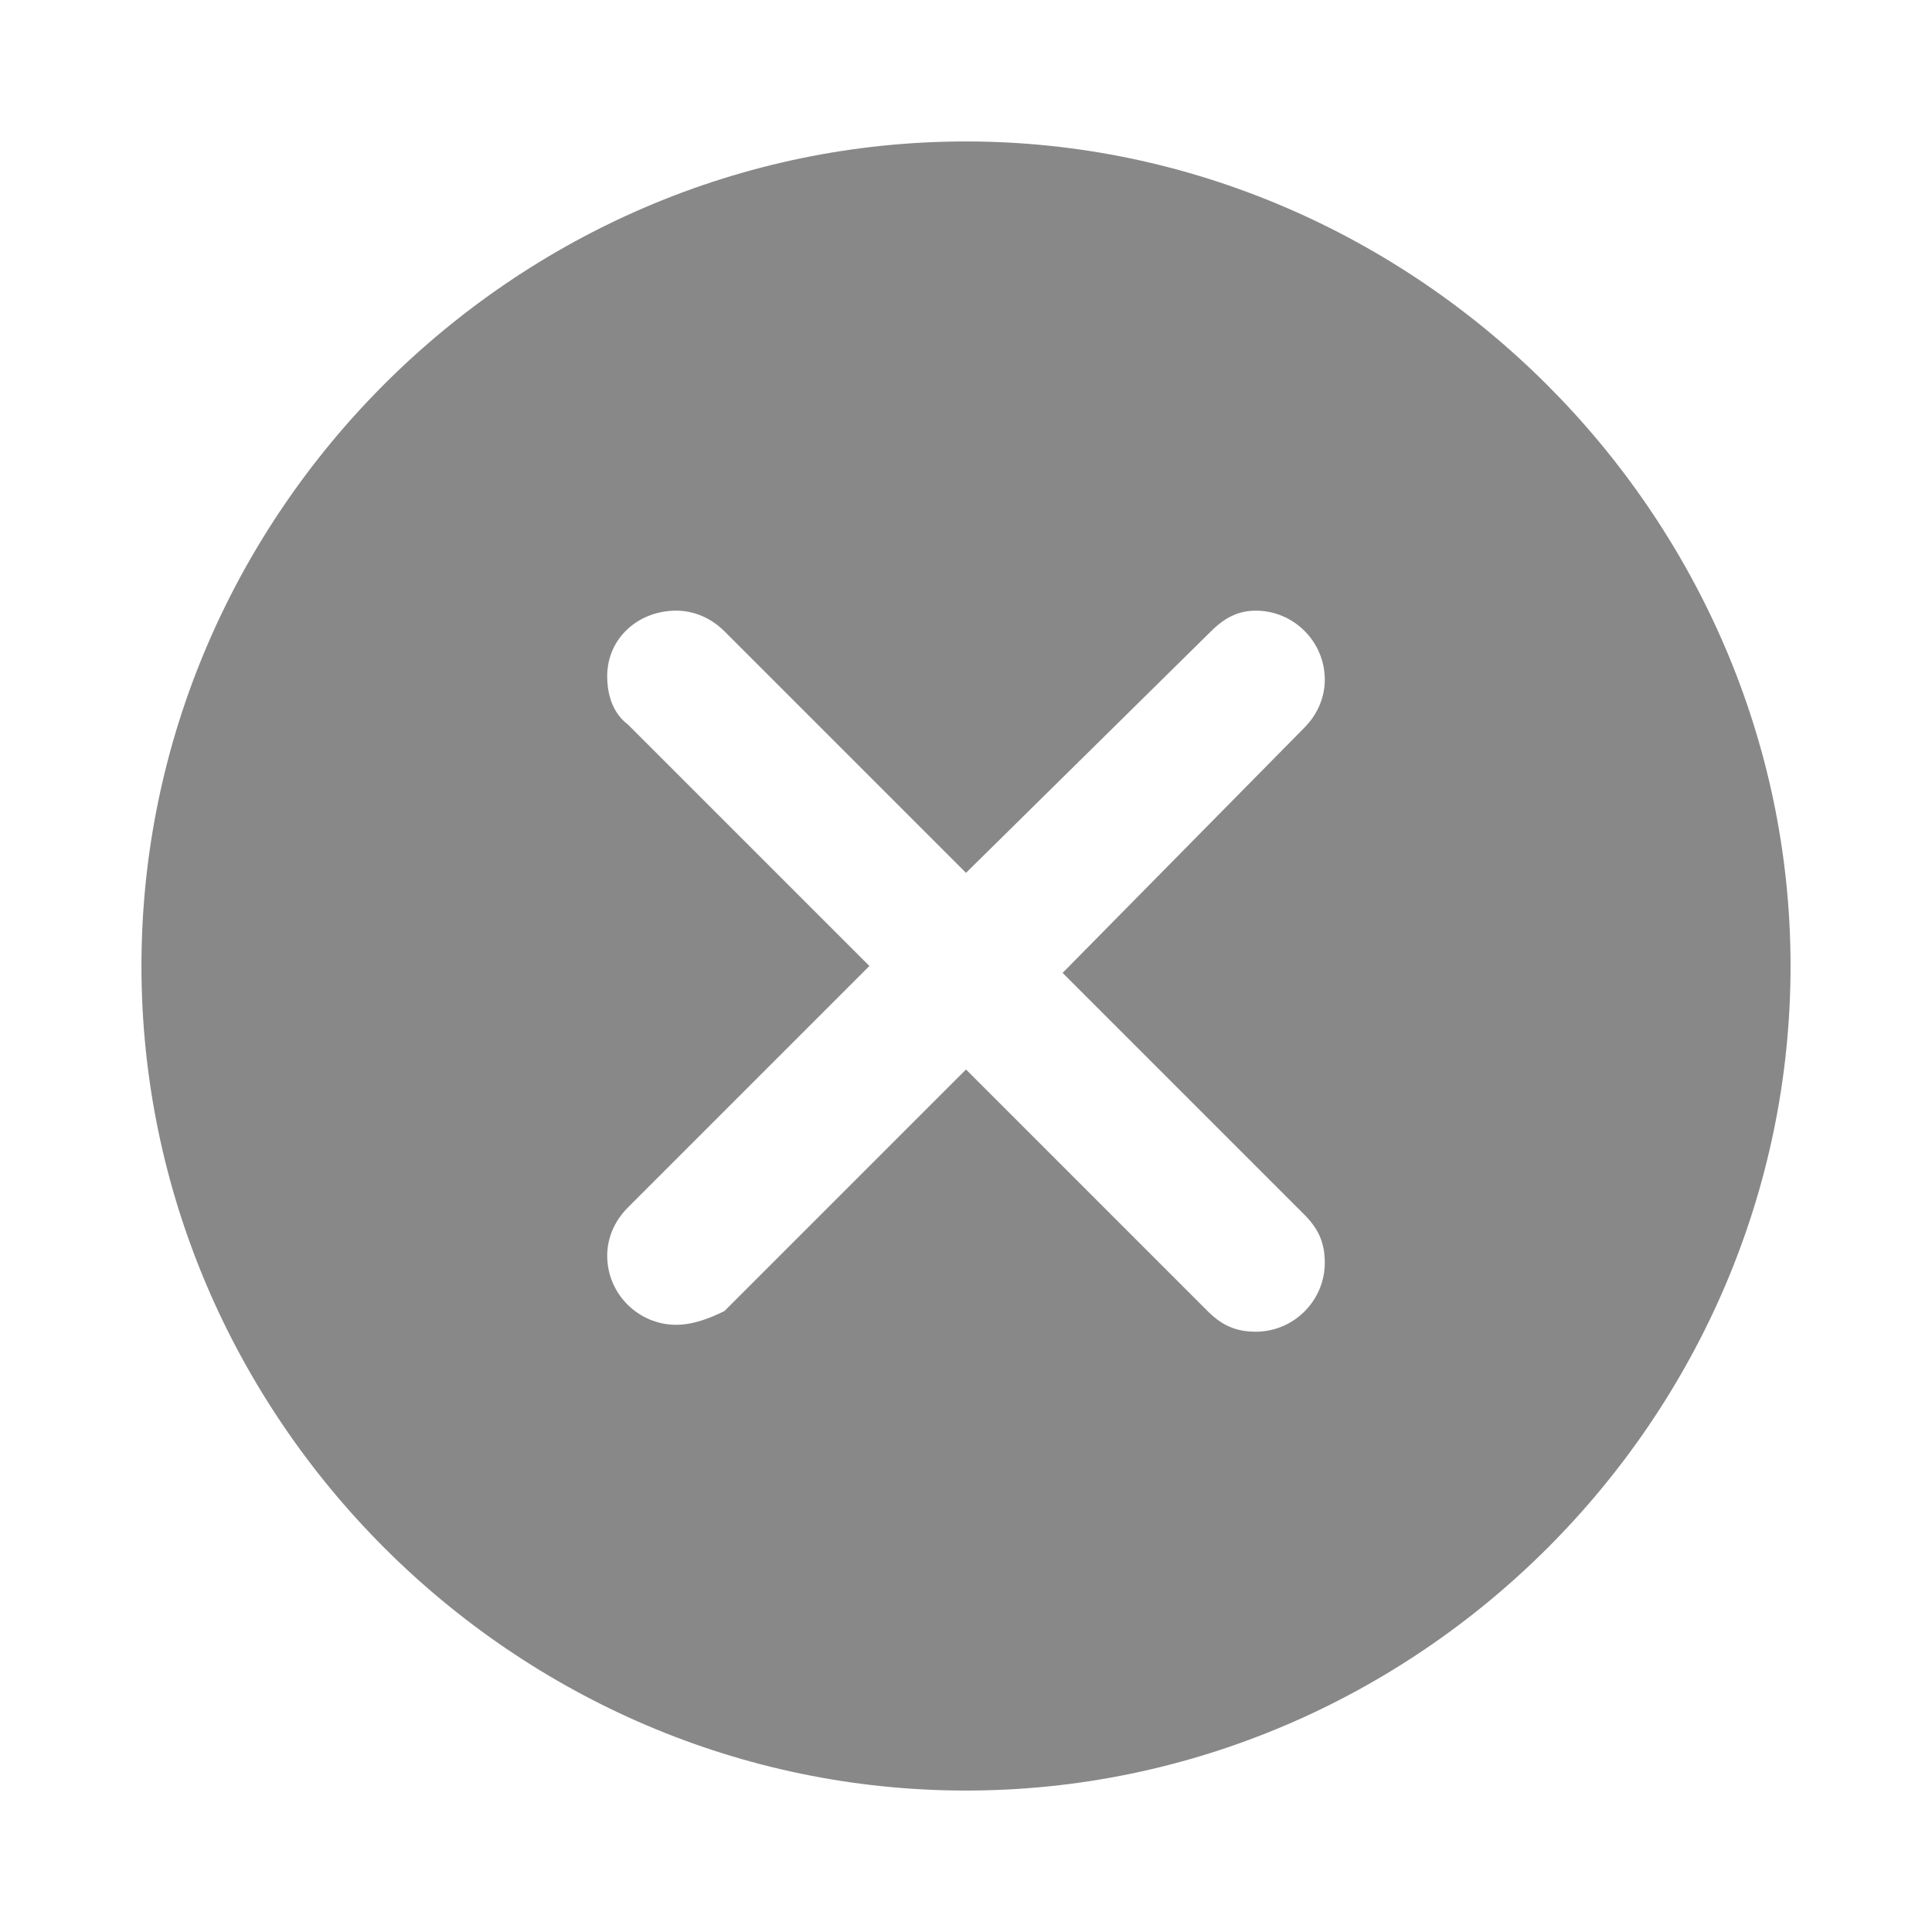
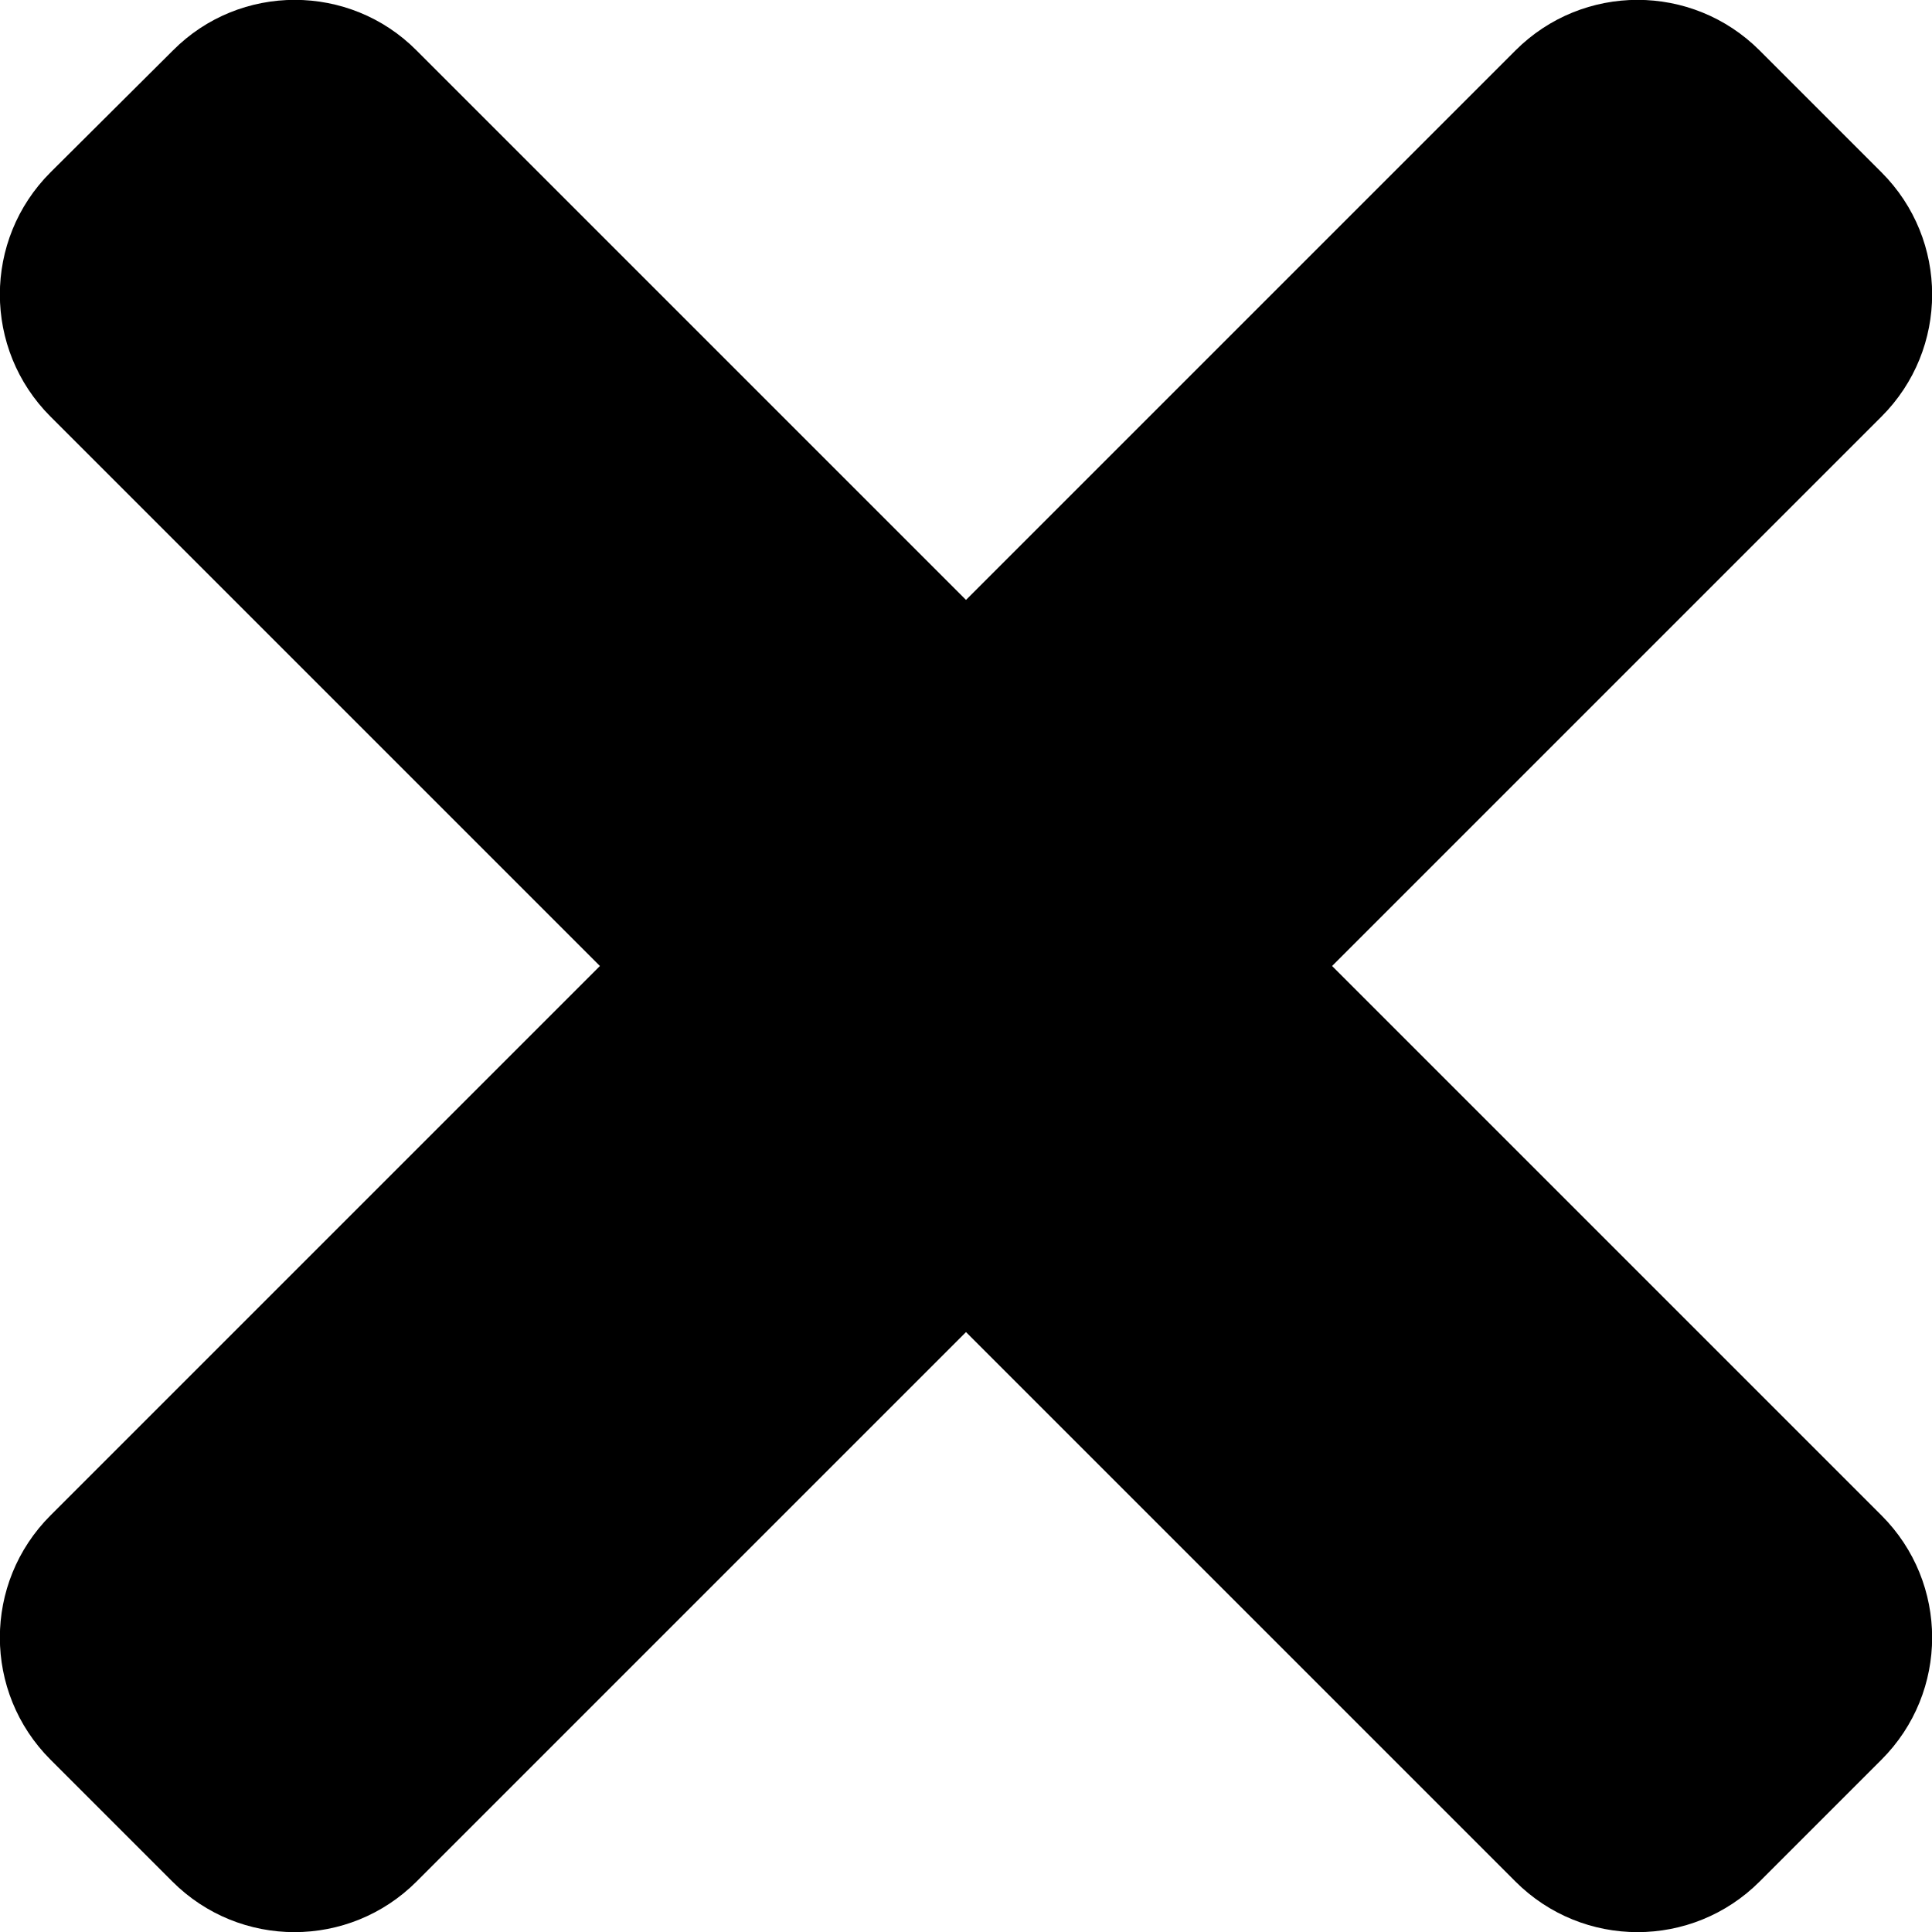
- <svg xmlns="http://www.w3.org/2000/svg" version="1.1" id="Layer_1" x="0px" y="0px" viewBox="0 0 56 56" style="enable-background:new 0 0 56 56;" xml:space="preserve">
+ <svg xmlns="http://www.w3.org/2000/svg" version="1.1" id="Layer_1" focusable="false" x="0px" y="0px" viewBox="0 0 352 352" style="enable-background:new 0 0 352 352;" xml:space="preserve">
  <style type="text/css">
- 	.st0{fill:#888888;}
+ 	.st0{fill:#000000;}
</style>
-   <path class="st0" d="M28,51.9c13.1,0,23.9-10.8,23.9-23.9C51.9,14.9,41,4.1,28,4.1C14.9,4.1,4.1,14.9,4.1,28  C4.1,41.1,14.9,51.9,28,51.9z M19.6,38.4c-1.1,0-2-0.9-2-2c0-0.5,0.2-1,0.6-1.4l7-7l-7-7c-0.4-0.3-0.6-0.8-0.6-1.4  c0-1.1,0.9-1.9,2-1.9c0.5,0,1,0.2,1.4,0.6l7,7l7.1-7c0.4-0.4,0.8-0.6,1.3-0.6c1.1,0,2,0.9,2,2c0,0.5-0.2,1-0.6,1.4l-7,7.1l7,7  c0.4,0.4,0.6,0.8,0.6,1.4c0,1.1-0.9,2-2,2c-0.6,0-1-0.2-1.4-0.6l-7-7l-7,7C20.6,38.2,20.1,38.4,19.6,38.4z" />
+   <path class="st0" d="M242.7,176L342.8,75.9c12.3-12.3,12.3-32.2,0-44.5L320.6,9.2c-12.3-12.3-32.2-12.3-44.5,0L176,109.3L75.9,9.2  C63.7-3.1,43.7-3.1,31.5,9.2L9.2,31.4c-12.3,12.3-12.3,32.2,0,44.5L109.3,176L9.2,276.1c-12.3,12.3-12.3,32.2,0,44.5l22.2,22.2  c12.3,12.3,32.2,12.3,44.5,0L176,242.7l100.1,100.1c12.3,12.3,32.2,12.3,44.5,0l22.2-22.2c12.3-12.3,12.3-32.2,0-44.5L242.7,176z" />
</svg>
